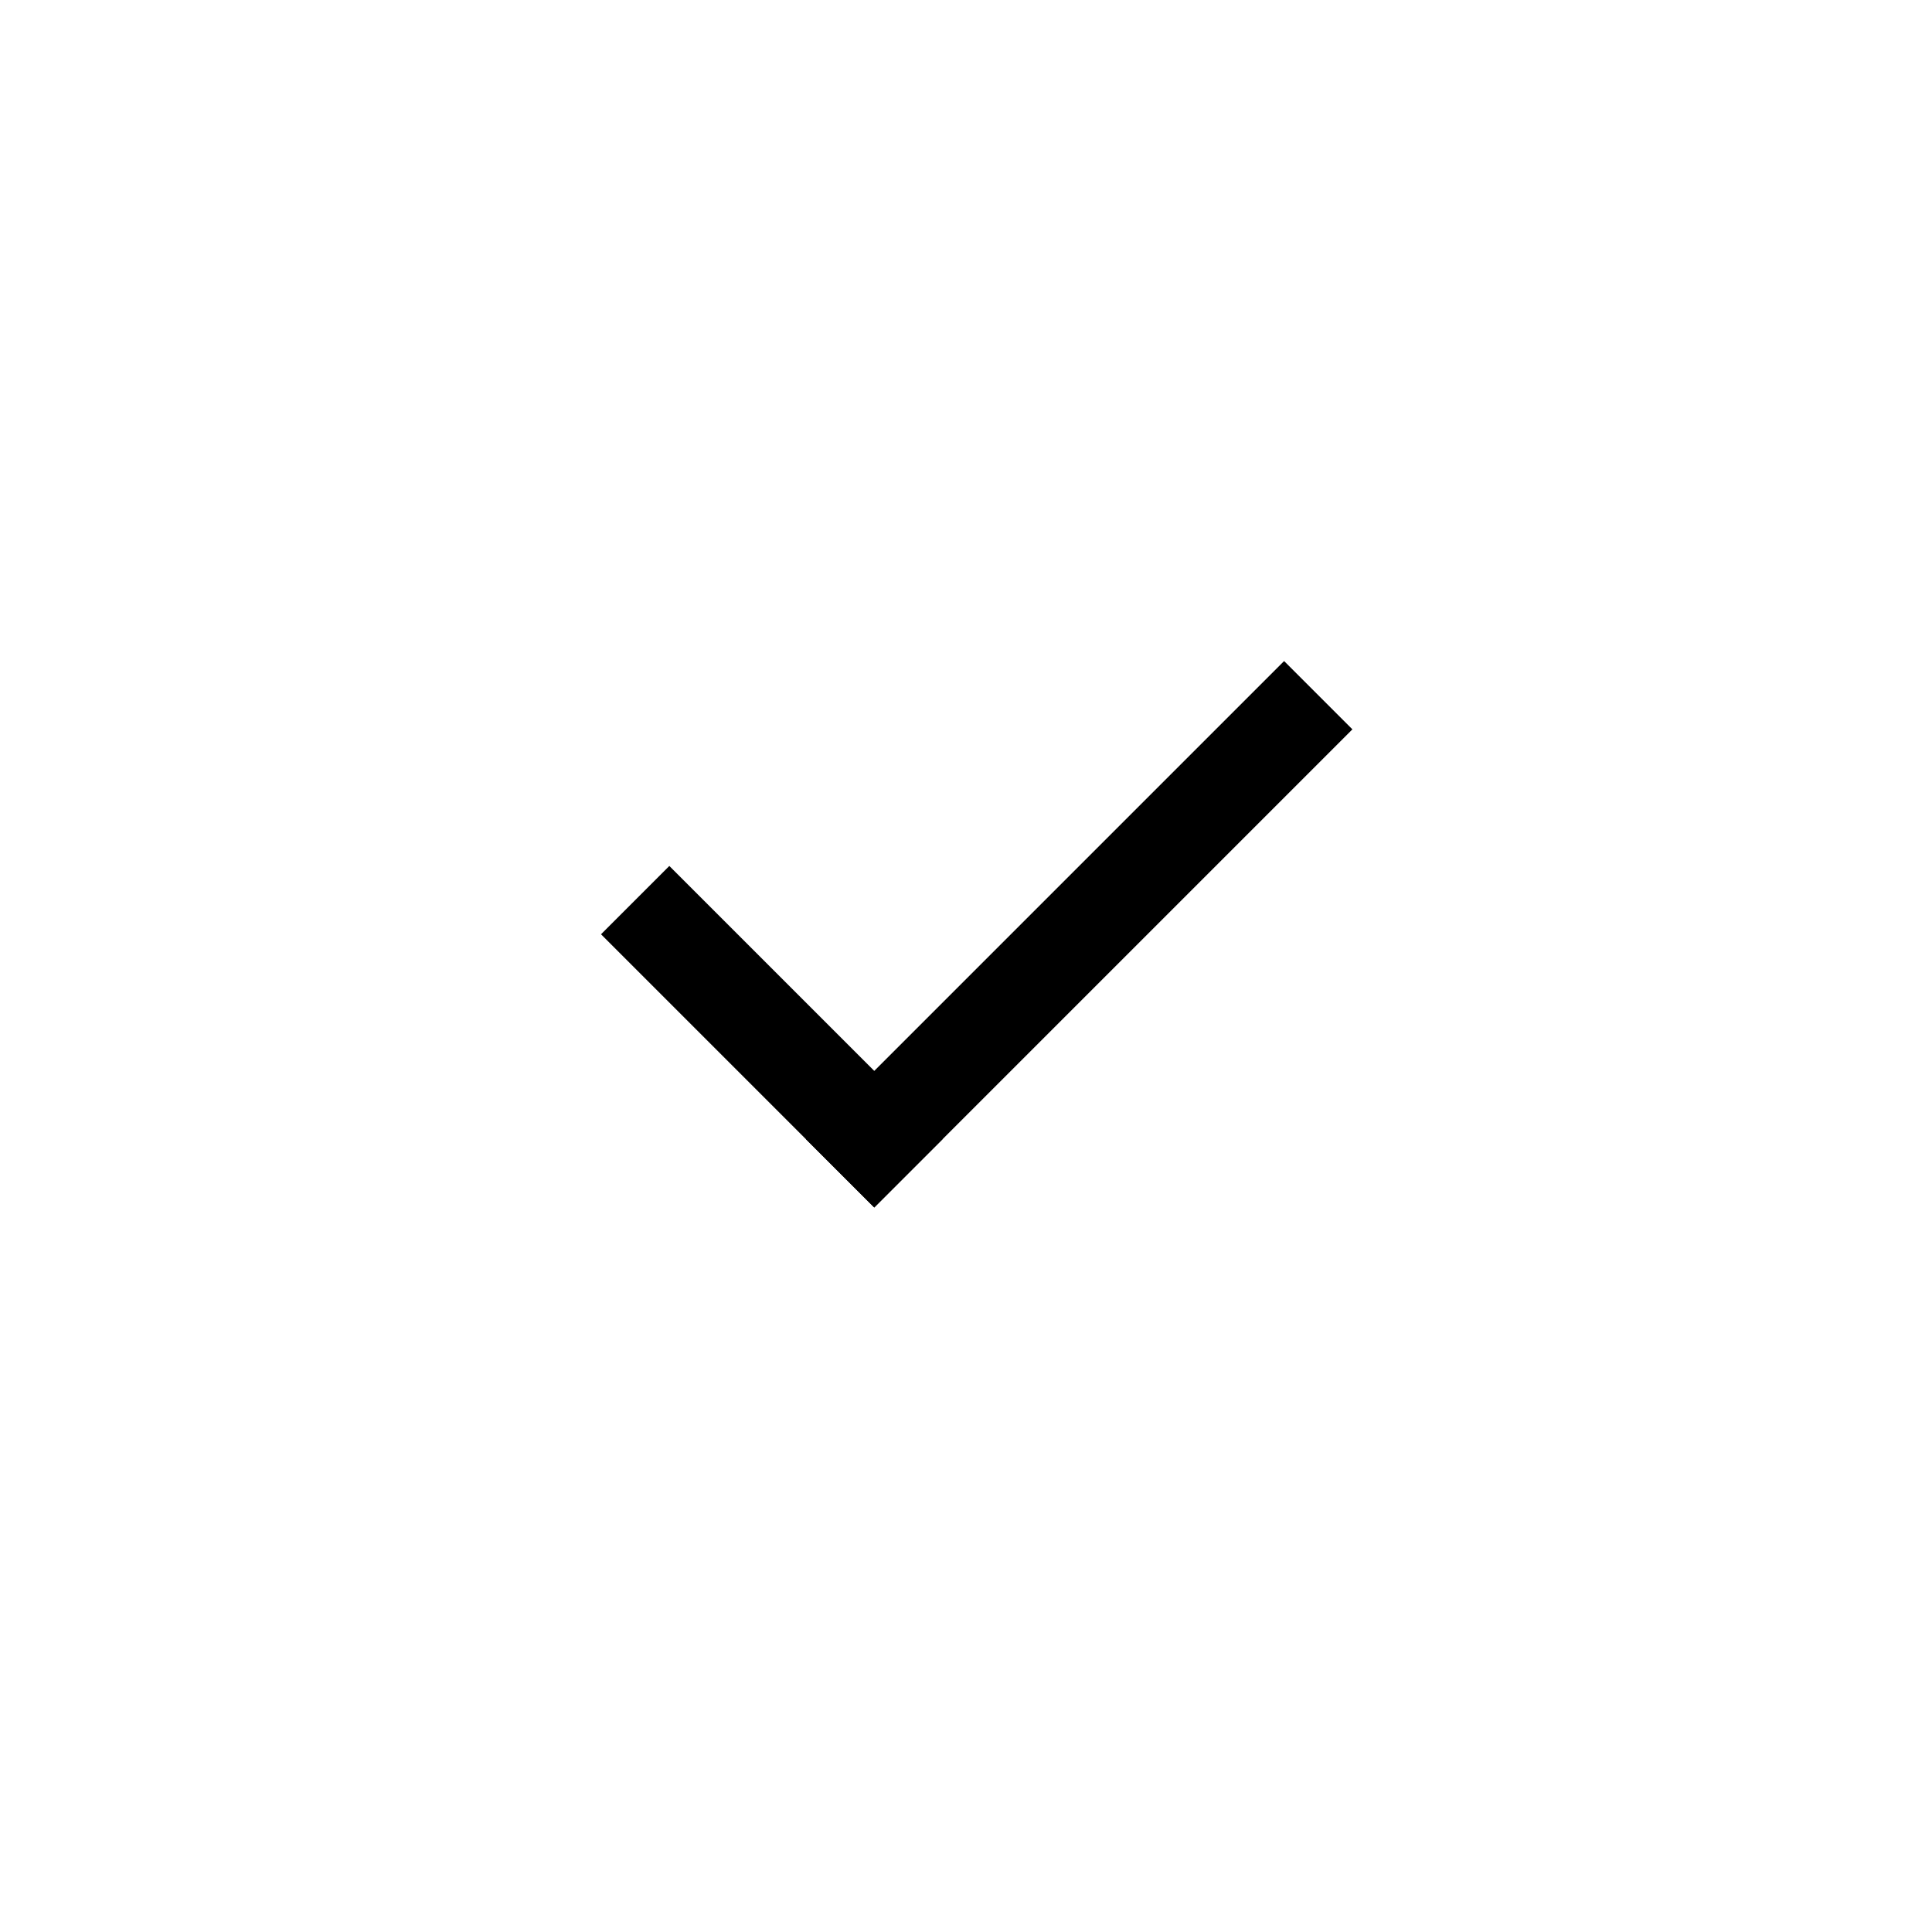
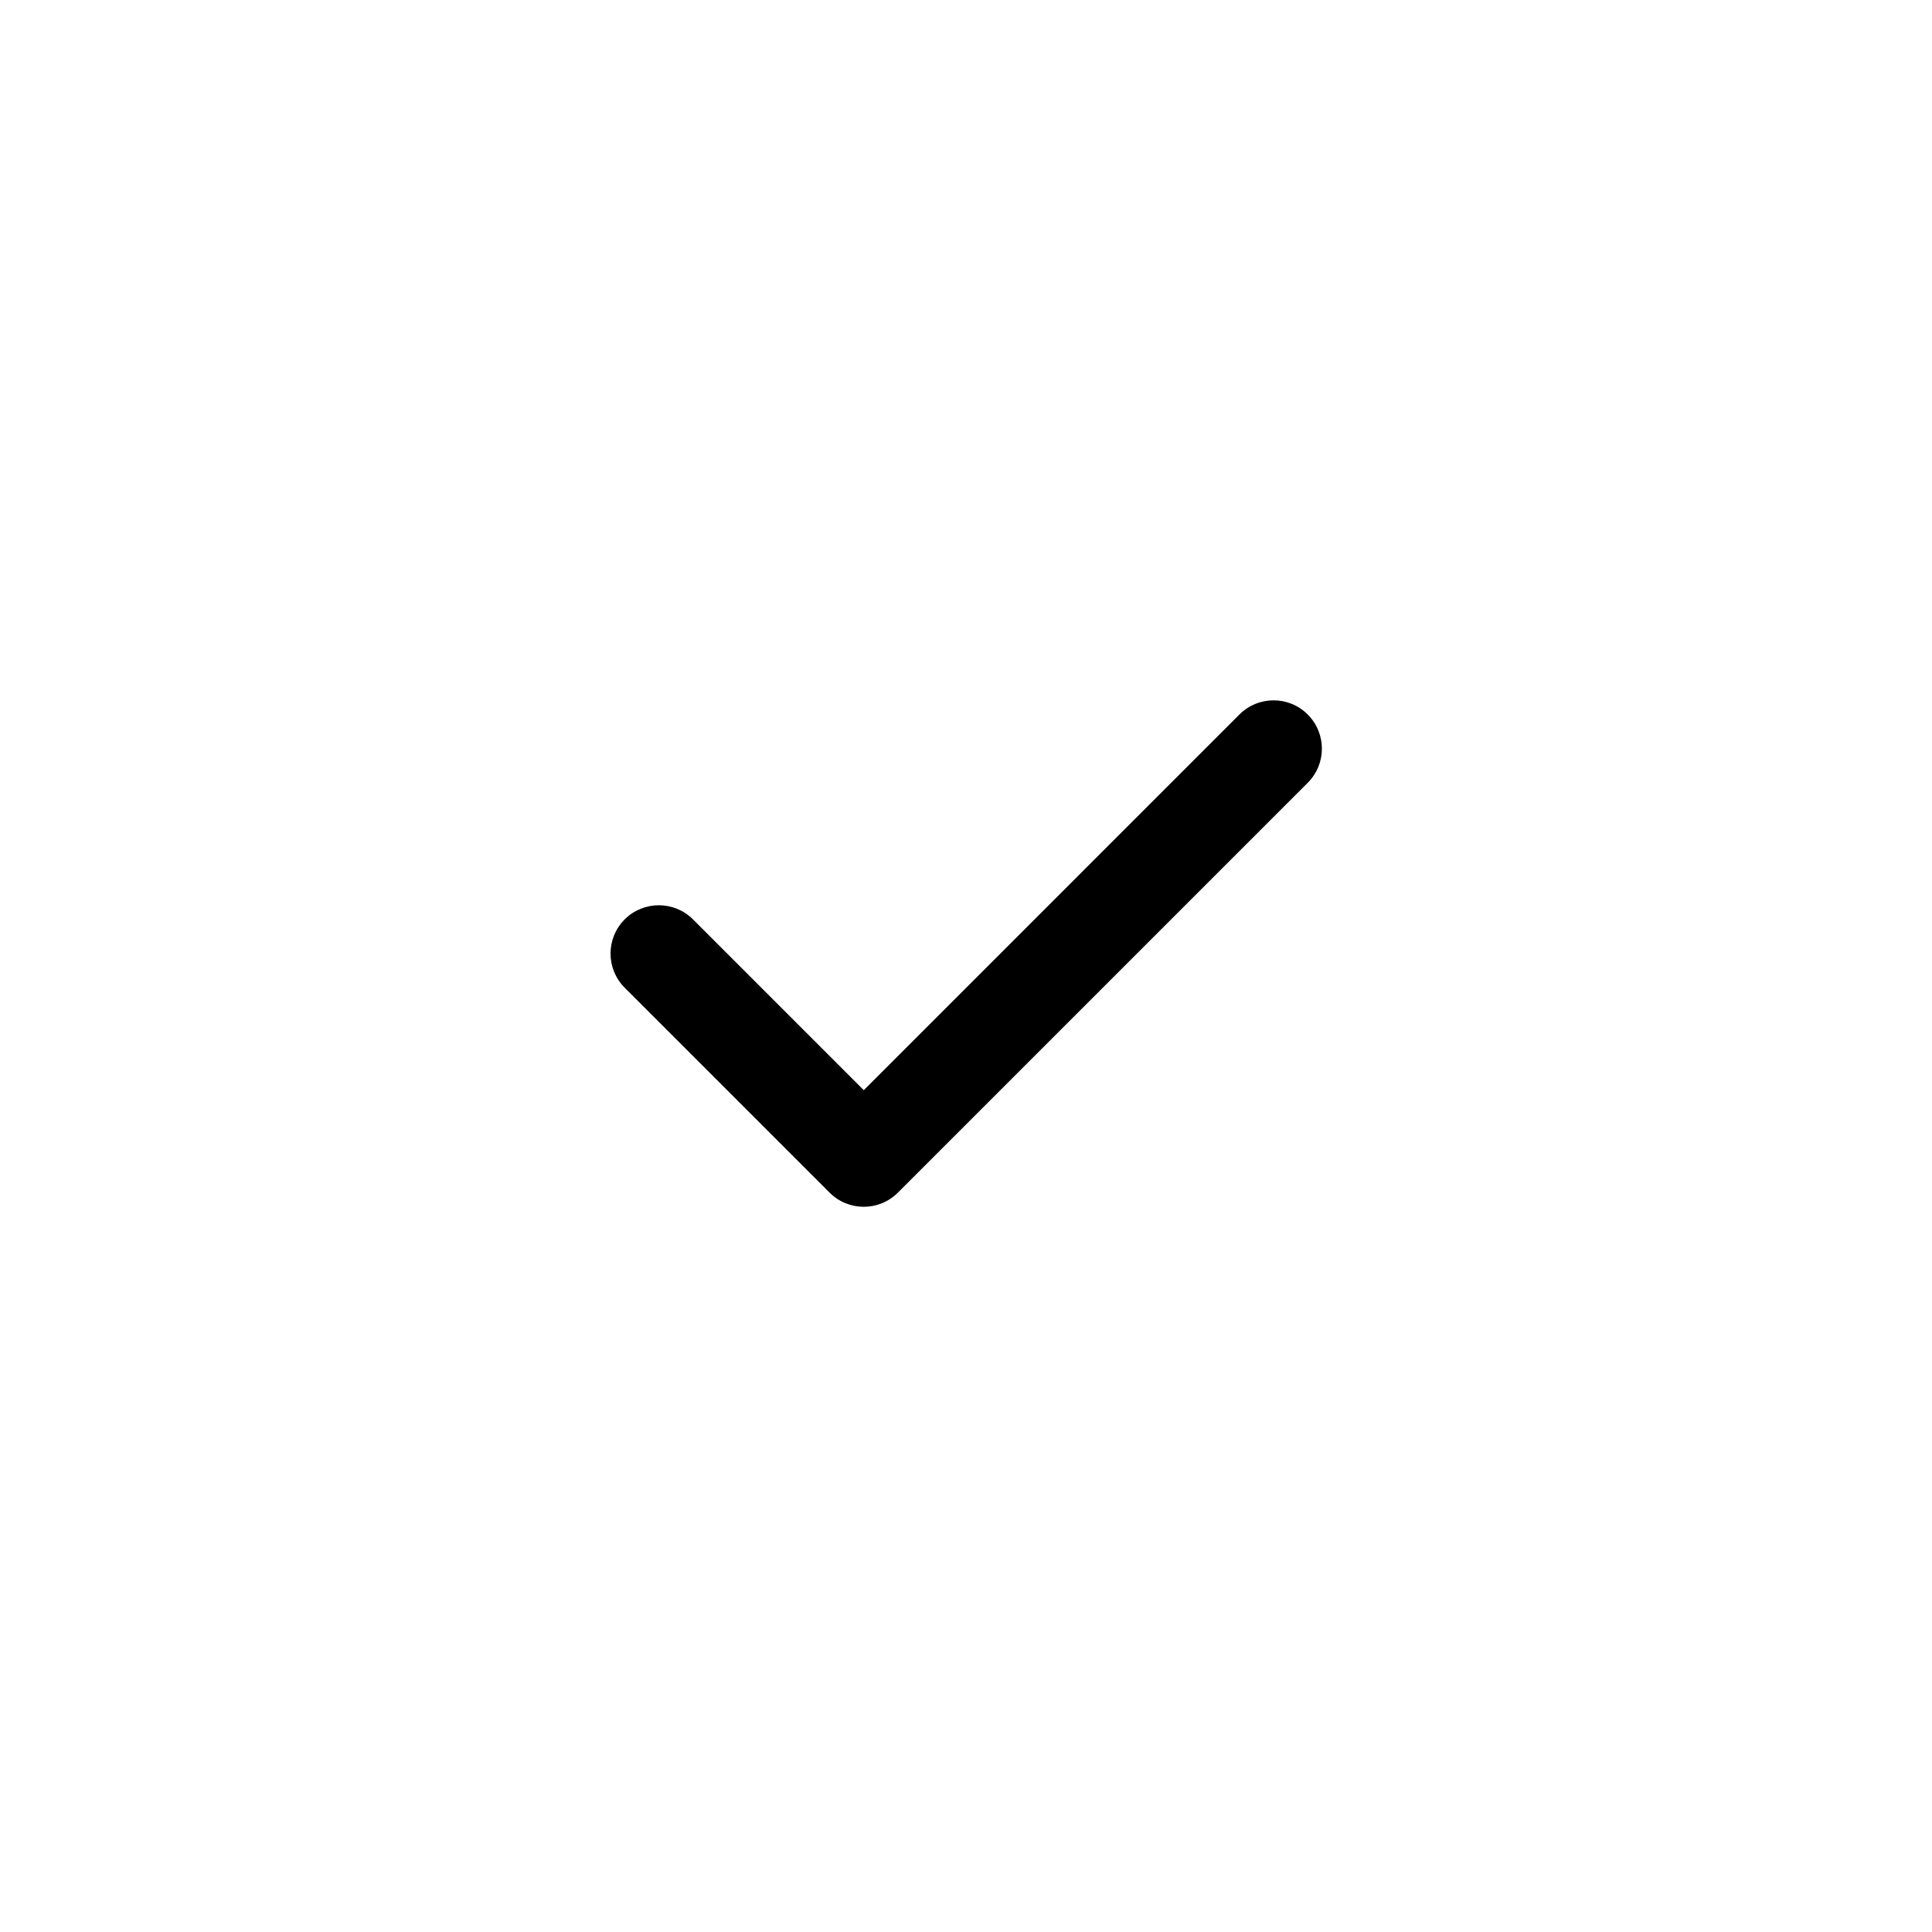
<svg xmlns="http://www.w3.org/2000/svg" width="40" height="40" viewBox="0 0 40 40" fill="none">
-   <rect width="14" height="2" transform="matrix(0.707107 -0.707107 -0.707107 -0.707107 18.1006 25)" fill="black" />
-   <rect width="8" height="2" transform="matrix(-0.707107 -0.707107 -0.707107 0.707107 19.5146 23.5858)" fill="black" />
+   <path d="M27.075 16.207C27.466 15.817 27.466 15.184 27.075 14.793C26.685 14.402 26.052 14.402 25.661 14.793L17.884 22.571L14.348 19.035C13.957 18.645 13.323 18.645 12.933 19.035C12.543 19.426 12.543 20.059 12.933 20.449L17.176 24.692C17.566 25.083 18.2 25.083 18.59 24.692L27.075 16.207Z" fill="black" />
</svg>
